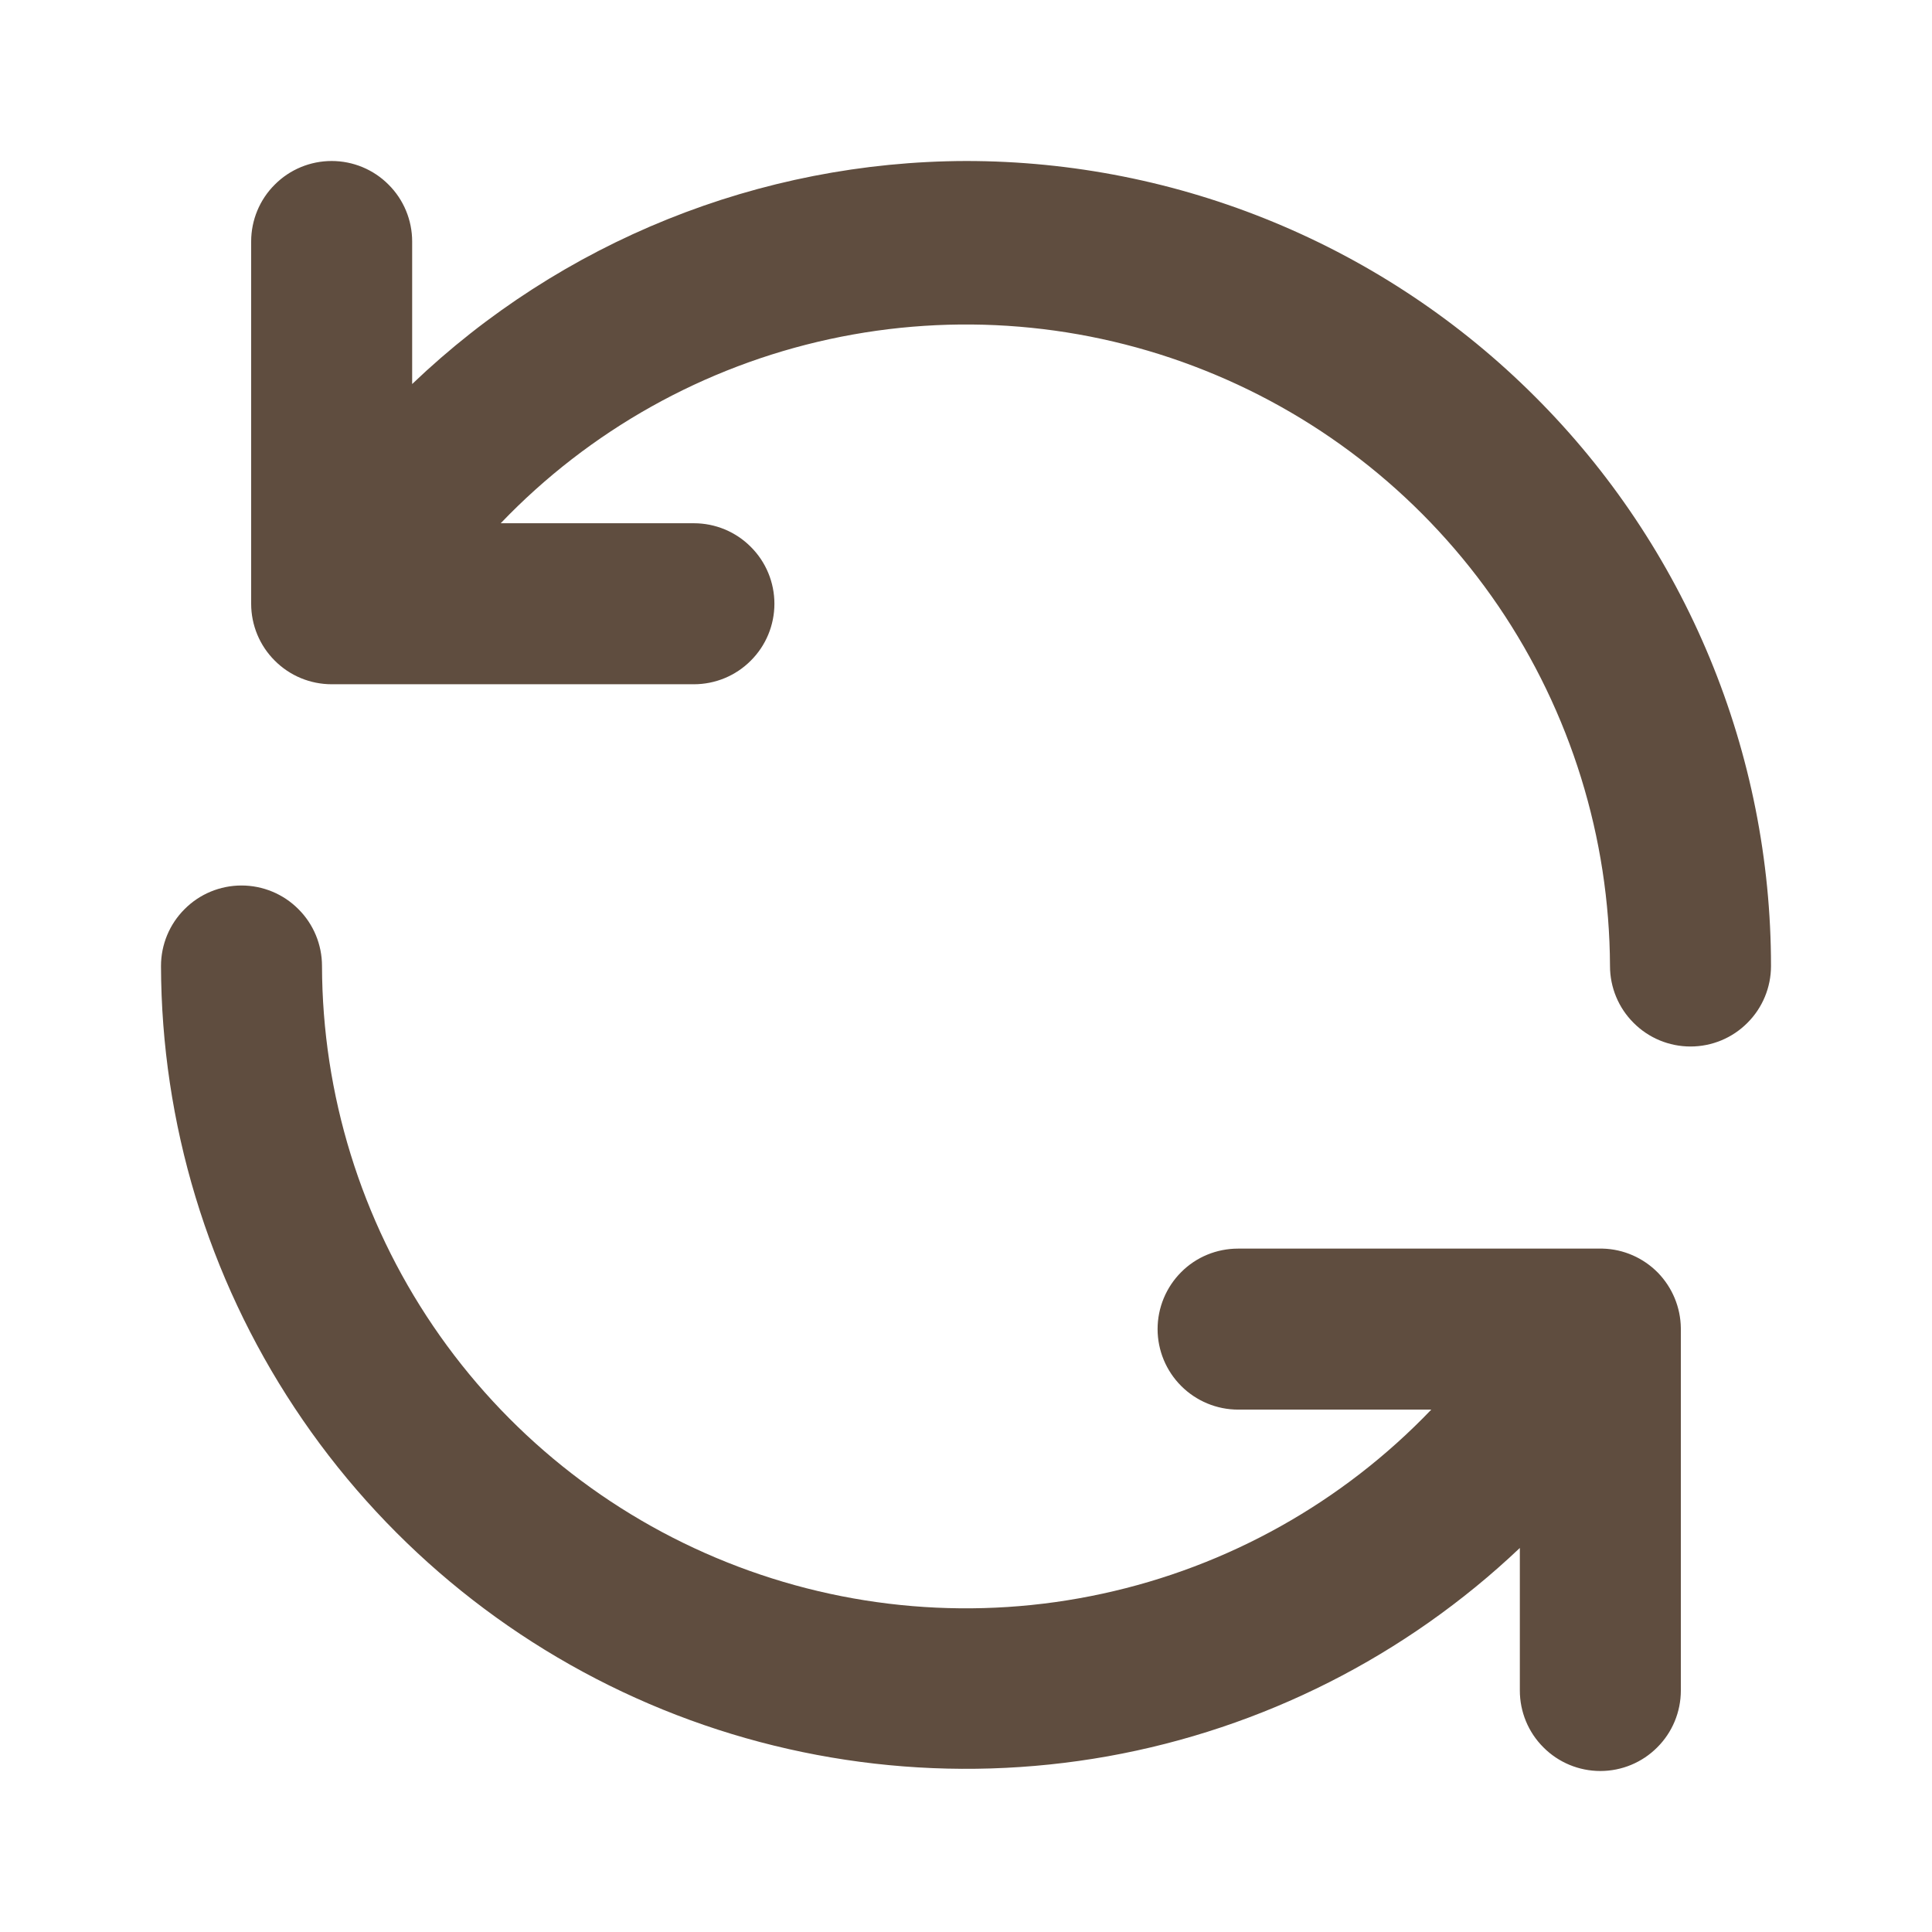
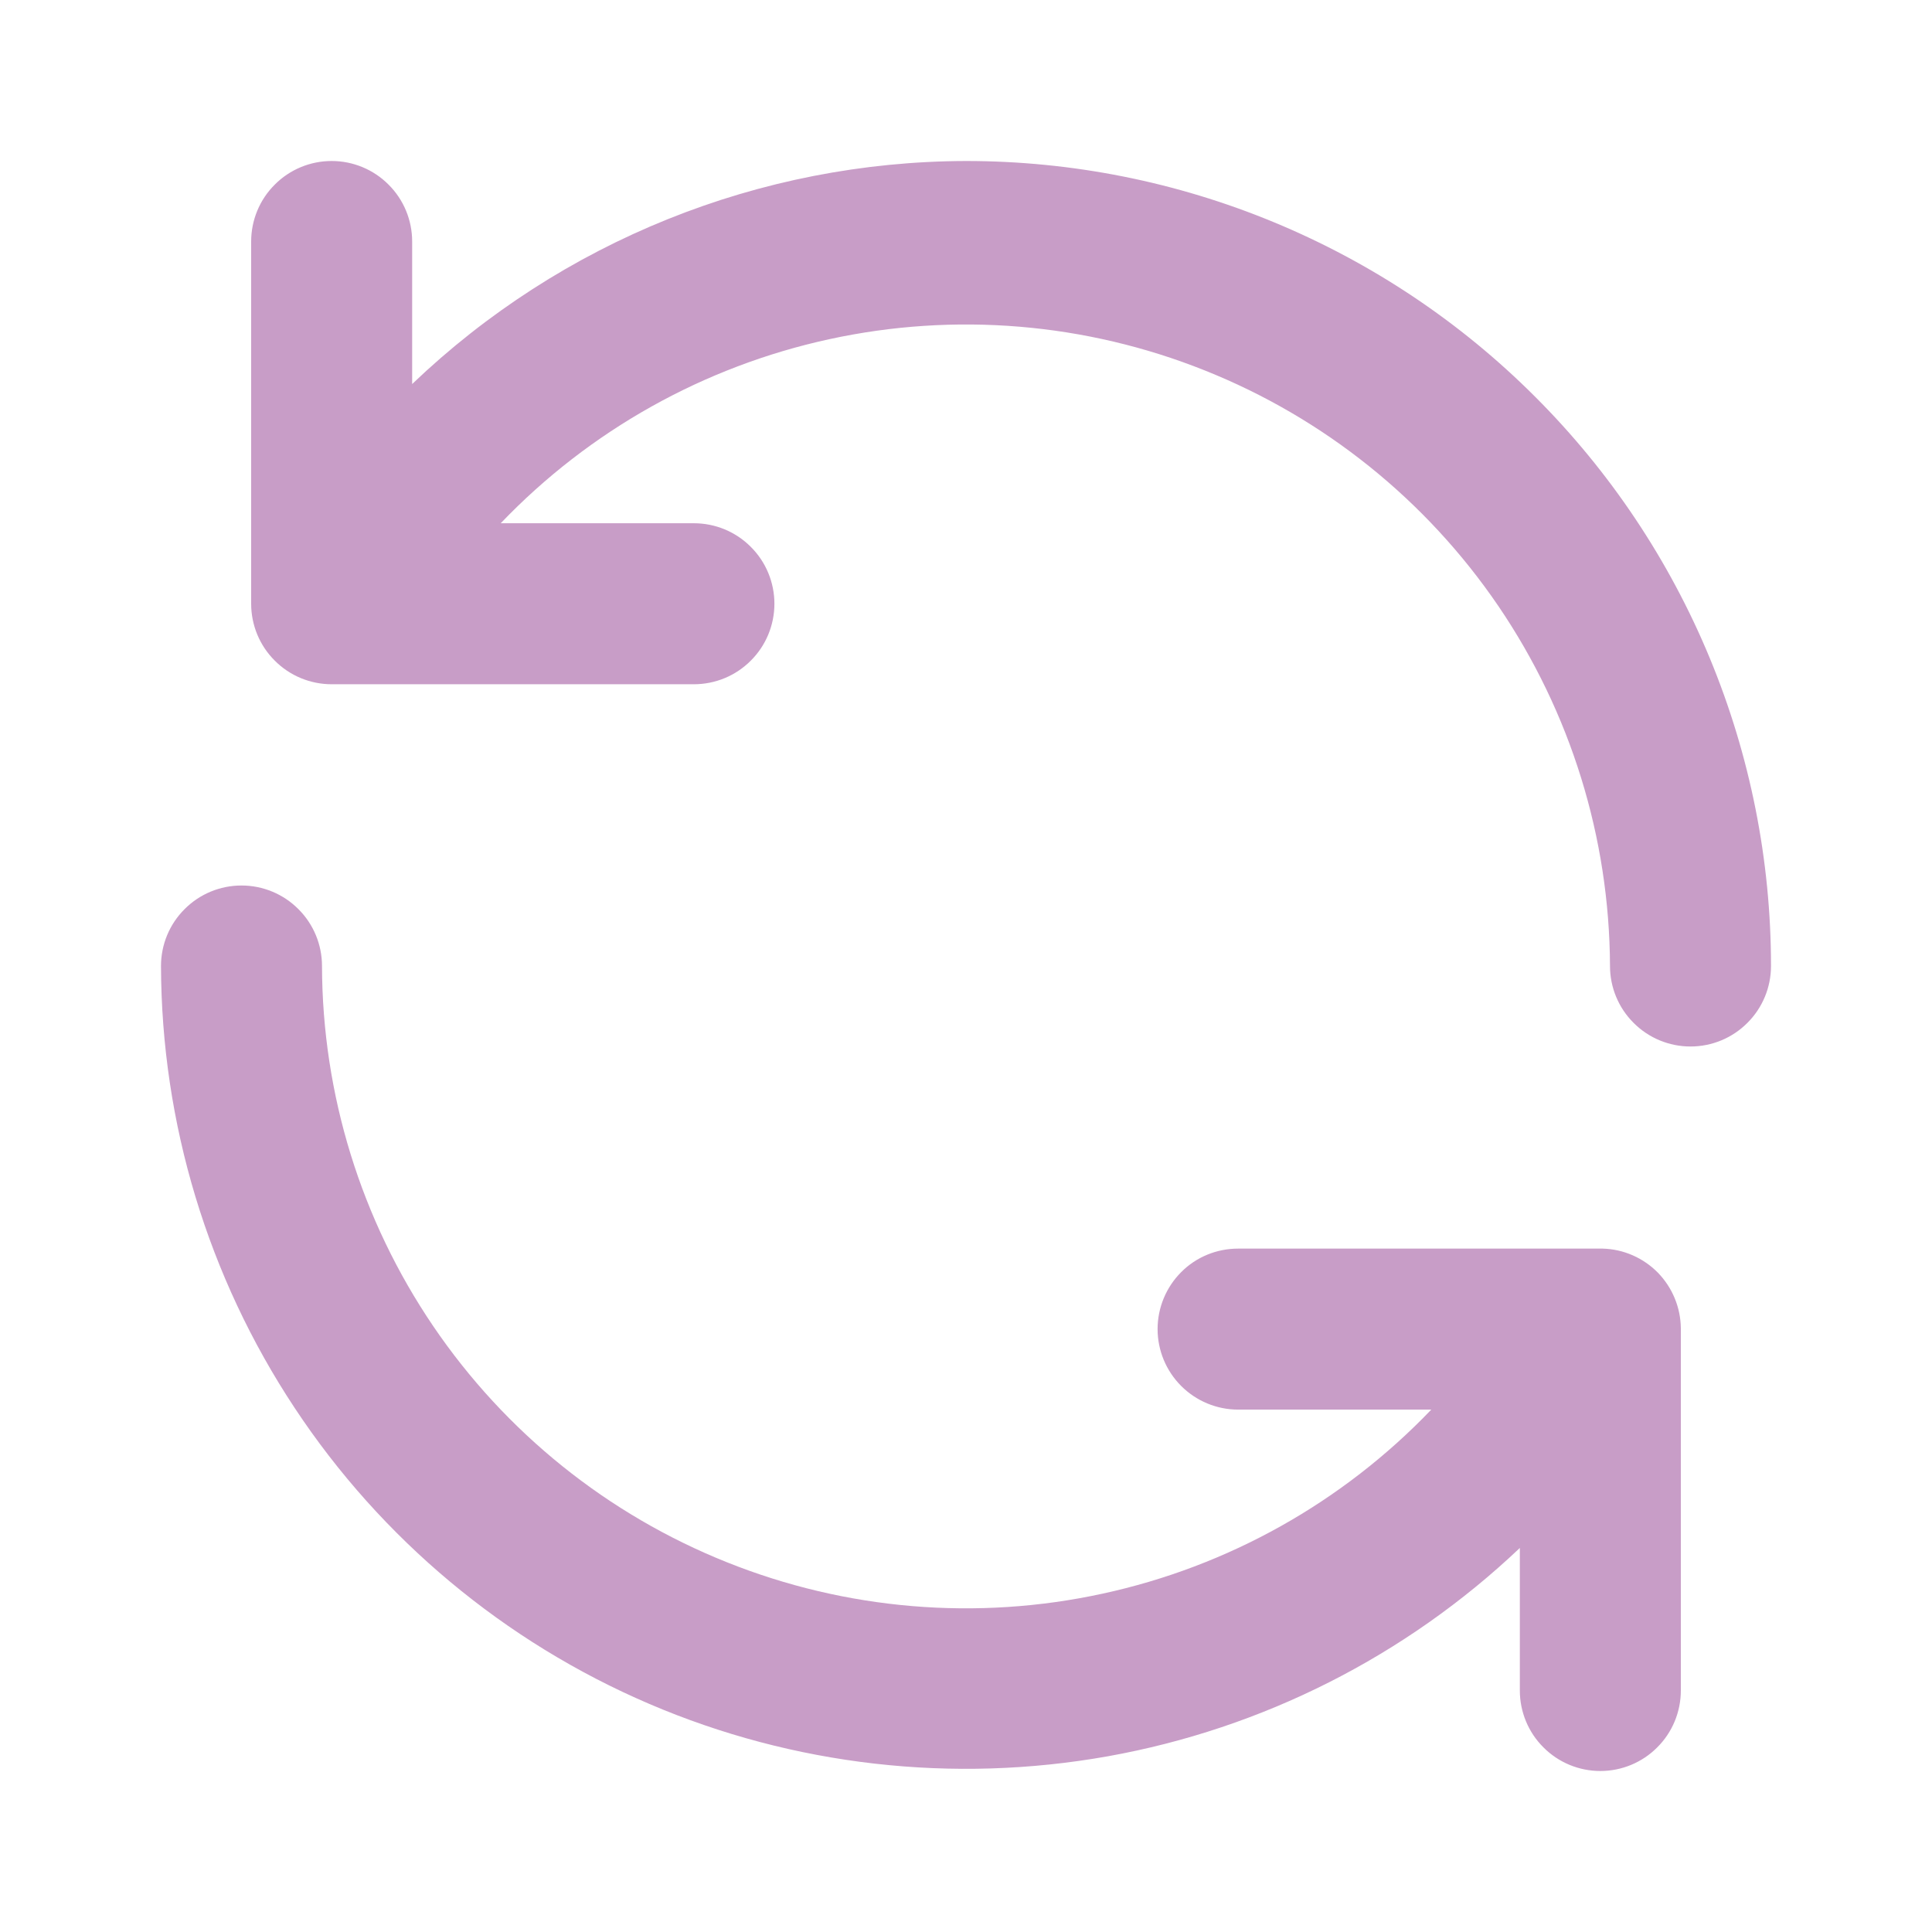
<svg xmlns="http://www.w3.org/2000/svg" width="18" height="18" viewBox="0 0 18 18" fill="none">
  <g id="Reload / 24 / Outline">
-     <path id="Vector" d="M14.932 11.633H11.535C11.336 11.633 11.145 11.711 11.005 11.852C10.864 11.993 10.785 12.184 10.785 12.383C10.785 12.581 10.864 12.772 11.005 12.913C11.145 13.053 11.336 13.133 11.535 13.133H13.335C12.508 13.997 11.441 14.595 10.271 14.848C9.102 15.102 7.883 15 6.772 14.555C5.661 14.111 4.708 13.345 4.036 12.355C3.364 11.365 3.003 10.197 3 9C3 8.801 2.921 8.61 2.78 8.47C2.64 8.329 2.449 8.25 2.25 8.25C2.051 8.25 1.86 8.329 1.72 8.47C1.579 8.61 1.5 8.801 1.5 9C1.504 10.465 1.937 11.896 2.745 13.117C3.553 14.339 4.701 15.297 6.047 15.874C7.393 16.451 8.879 16.62 10.321 16.363C11.762 16.105 13.097 15.43 14.16 14.422V15.75C14.16 15.949 14.239 16.14 14.38 16.28C14.52 16.421 14.711 16.5 14.91 16.5C15.109 16.5 15.3 16.421 15.44 16.28C15.581 16.14 15.66 15.949 15.66 15.75V12.375C15.658 12.181 15.581 11.996 15.446 11.857C15.31 11.719 15.126 11.638 14.932 11.633ZM9 1.5C7.077 1.505 5.23 2.249 3.84 3.578V2.25C3.84 2.051 3.761 1.86 3.62 1.72C3.48 1.579 3.289 1.5 3.09 1.5C2.891 1.5 2.7 1.579 2.56 1.72C2.419 1.86 2.34 2.051 2.34 2.25V5.625C2.34 5.824 2.419 6.015 2.56 6.155C2.7 6.296 2.891 6.375 3.09 6.375H6.465C6.664 6.375 6.855 6.296 6.995 6.155C7.136 6.015 7.215 5.824 7.215 5.625C7.215 5.426 7.136 5.235 6.995 5.095C6.855 4.954 6.664 4.875 6.465 4.875H4.665C5.492 4.011 6.558 3.414 7.727 3.16C8.896 2.906 10.113 3.007 11.224 3.451C12.335 3.894 13.288 4.659 13.961 5.648C14.633 6.637 14.995 7.804 15 9C15 9.199 15.079 9.39 15.22 9.53C15.36 9.671 15.551 9.75 15.75 9.75C15.949 9.75 16.14 9.671 16.28 9.53C16.421 9.39 16.5 9.199 16.5 9C16.5 8.015 16.306 7.04 15.929 6.13C15.552 5.22 15 4.393 14.303 3.697C13.607 3 12.78 2.448 11.87 2.071C10.96 1.694 9.985 1.5 9 1.5Z" fill="#5F4D3F" />
+     <path id="Vector" d="M14.932 11.633H11.535C11.336 11.633 11.145 11.711 11.005 11.852C10.864 11.993 10.785 12.184 10.785 12.383C10.785 12.581 10.864 12.772 11.005 12.913C11.145 13.053 11.336 13.133 11.535 13.133H13.335C12.508 13.997 11.441 14.595 10.271 14.848C9.102 15.102 7.883 15 6.772 14.555C5.661 14.111 4.708 13.345 4.036 12.355C3.364 11.365 3.003 10.197 3 9C3 8.801 2.921 8.61 2.78 8.47C2.64 8.329 2.449 8.25 2.25 8.25C2.051 8.25 1.86 8.329 1.72 8.47C1.579 8.61 1.5 8.801 1.5 9C1.504 10.465 1.937 11.896 2.745 13.117C3.553 14.339 4.701 15.297 6.047 15.874C7.393 16.451 8.879 16.62 10.321 16.363C11.762 16.105 13.097 15.43 14.16 14.422V15.75C14.16 15.949 14.239 16.14 14.38 16.28C14.52 16.421 14.711 16.5 14.91 16.5C15.109 16.5 15.3 16.421 15.44 16.28C15.581 16.14 15.66 15.949 15.66 15.75V12.375C15.658 12.181 15.581 11.996 15.446 11.857C15.31 11.719 15.126 11.638 14.932 11.633ZM9 1.5C7.077 1.505 5.23 2.249 3.84 3.578V2.25C3.84 2.051 3.761 1.86 3.62 1.72C3.48 1.579 3.289 1.5 3.09 1.5C2.891 1.5 2.7 1.579 2.56 1.72C2.419 1.86 2.34 2.051 2.34 2.25V5.625C2.34 5.824 2.419 6.015 2.56 6.155C2.7 6.296 2.891 6.375 3.09 6.375H6.465C6.664 6.375 6.855 6.296 6.995 6.155C7.136 6.015 7.215 5.824 7.215 5.625C7.215 5.426 7.136 5.235 6.995 5.095C6.855 4.954 6.664 4.875 6.465 4.875H4.665C5.492 4.011 6.558 3.414 7.727 3.16C8.896 2.906 10.113 3.007 11.224 3.451C12.335 3.894 13.288 4.659 13.961 5.648C14.633 6.637 14.995 7.804 15 9C15 9.199 15.079 9.39 15.22 9.53C15.36 9.671 15.551 9.75 15.75 9.75C15.949 9.75 16.14 9.671 16.28 9.53C16.421 9.39 16.5 9.199 16.5 9C16.5 8.015 16.306 7.04 15.929 6.13C15.552 5.22 15 4.393 14.303 3.697C13.607 3 12.78 2.448 11.87 2.071C10.96 1.694 9.985 1.5 9 1.5Z" fill="#c89dc7" />
  </g>
</svg>
